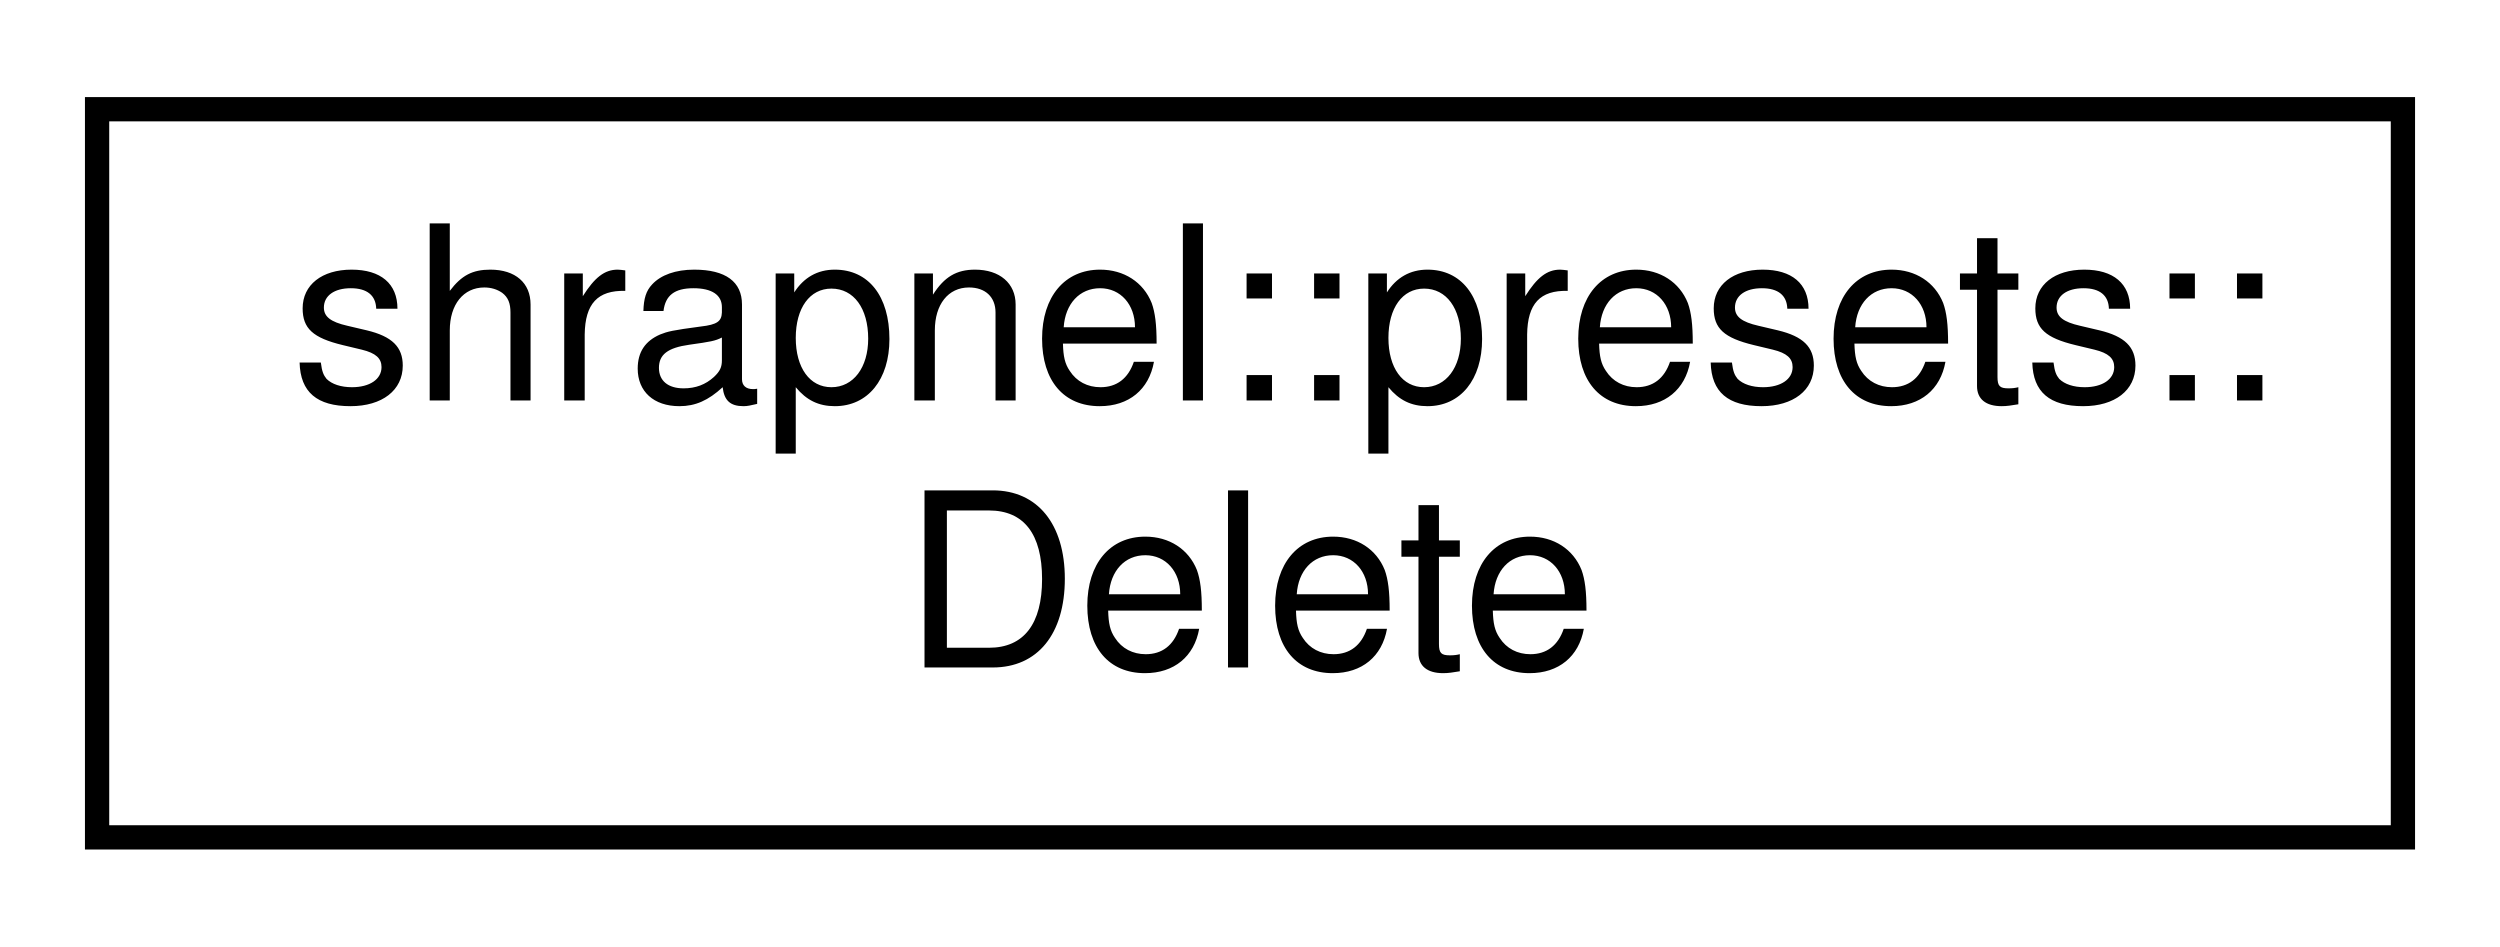
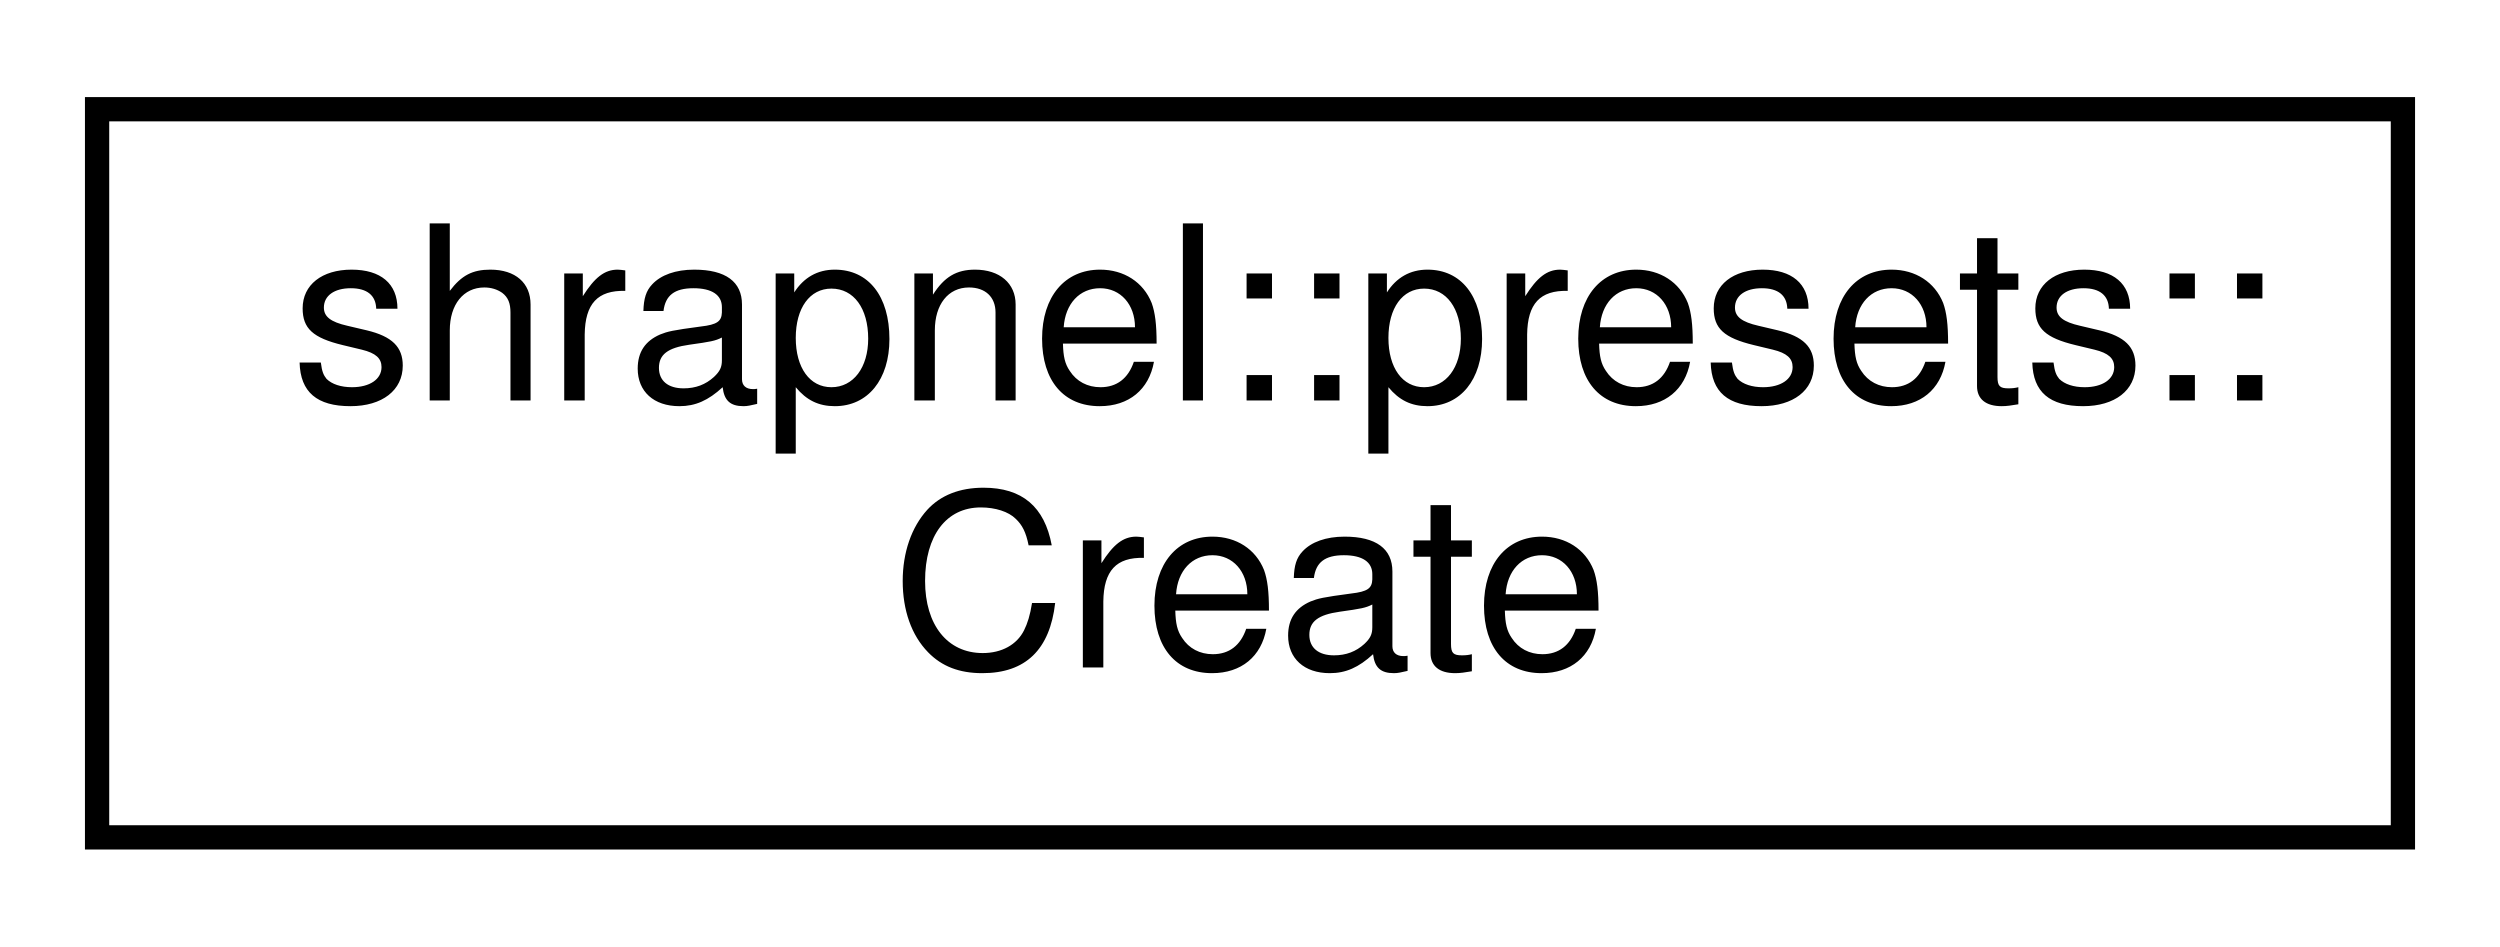
<svg xmlns="http://www.w3.org/2000/svg" xmlns:xlink="http://www.w3.org/1999/xlink" width="103pt" height="39pt" viewBox="0.00 0.00 103.00 39.00">
  <g id="graph0" class="graph" transform="scale(1 1) rotate(0) translate(4 35)">
    <g id="node1" class="node">
      <g id="a_node1">
-         <a xlink:href="structshrapnel_1_1presets_1_1Delete.html" target="_top" xlink:title=" ">
+         <a xlink:href="structshrapnel_1_1presets_1_1Create.html" target="_top" xlink:title=" ">
          <polygon fill="none" stroke="black" points="0,-0.5 0,-30.5 95,-30.5 95,-0.5 0,-0.5" />
          <text text-anchor="start" x="8" y="-18.5" font-family="Helvetica,sans-Serif" font-size="10.00">shrapnel::presets::</text>
-           <text text-anchor="middle" x="47.5" y="-7.5" font-family="Helvetica,sans-Serif" font-size="10.00">Delete</text>
+           <text text-anchor="middle" x="47.5" y="-7.5" font-family="Helvetica,sans-Serif" font-size="10.00">Create</text>
        </a>
      </g>
    </g>
  </g>
</svg>
